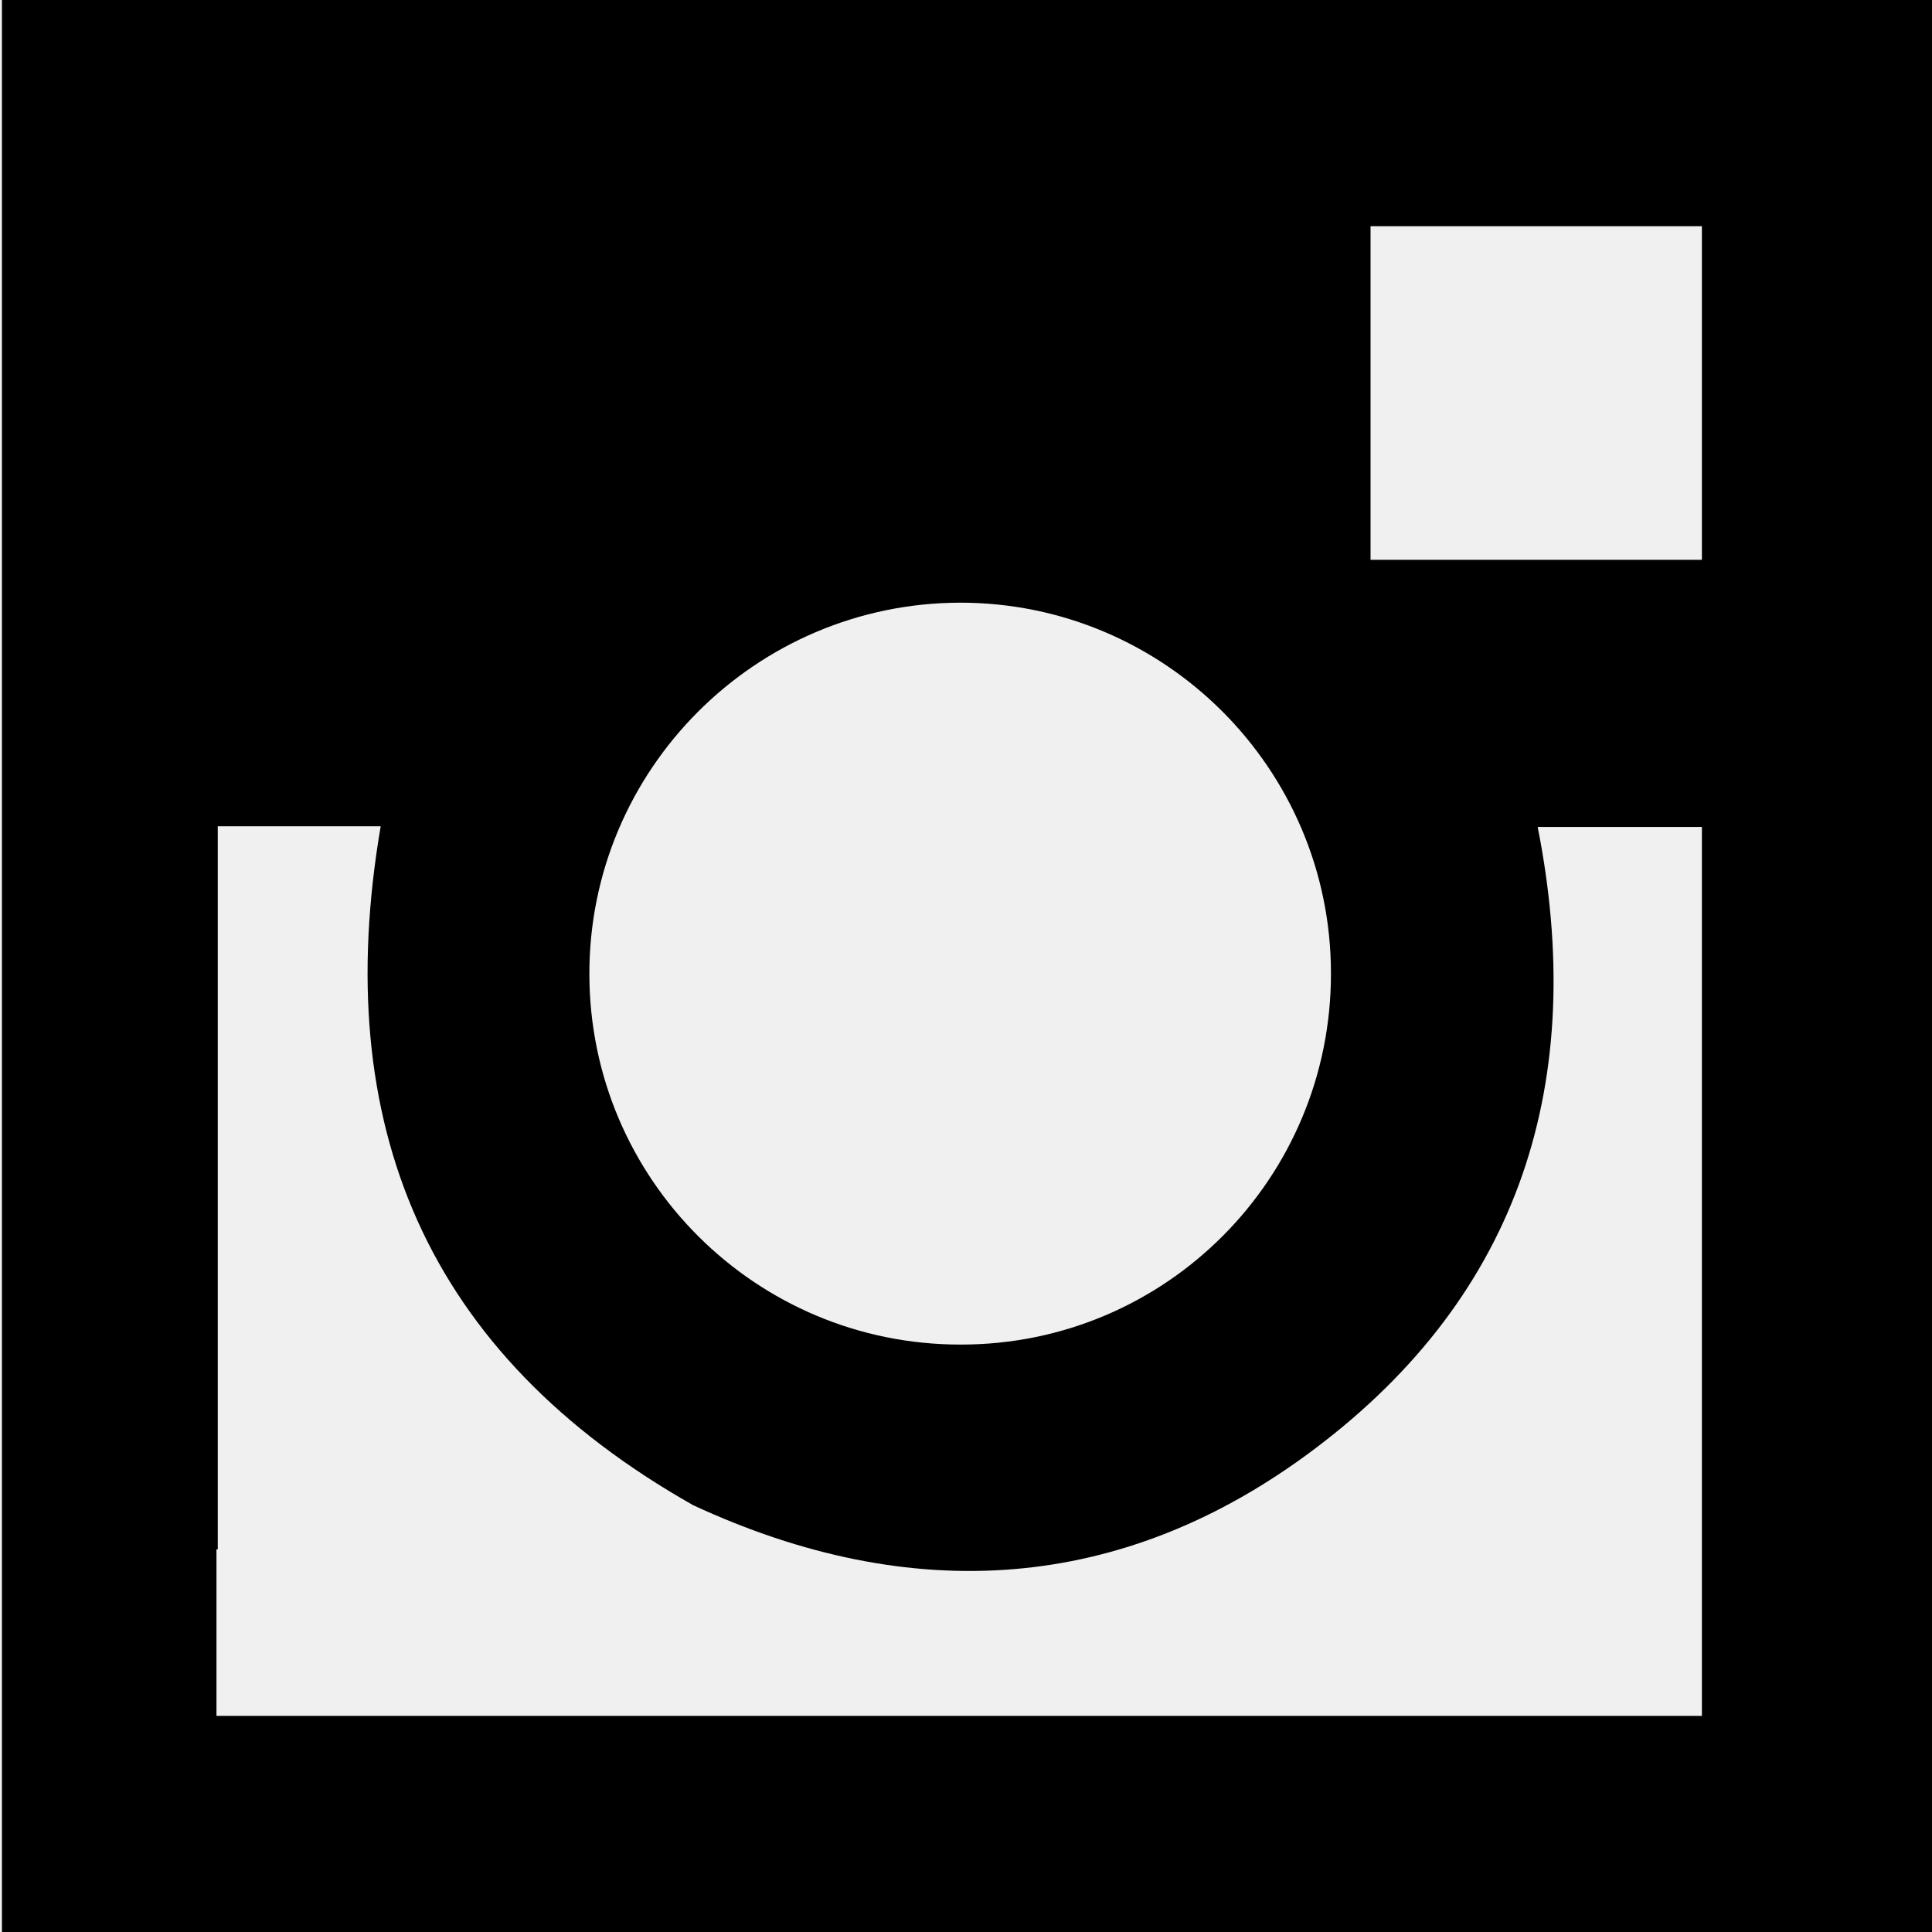
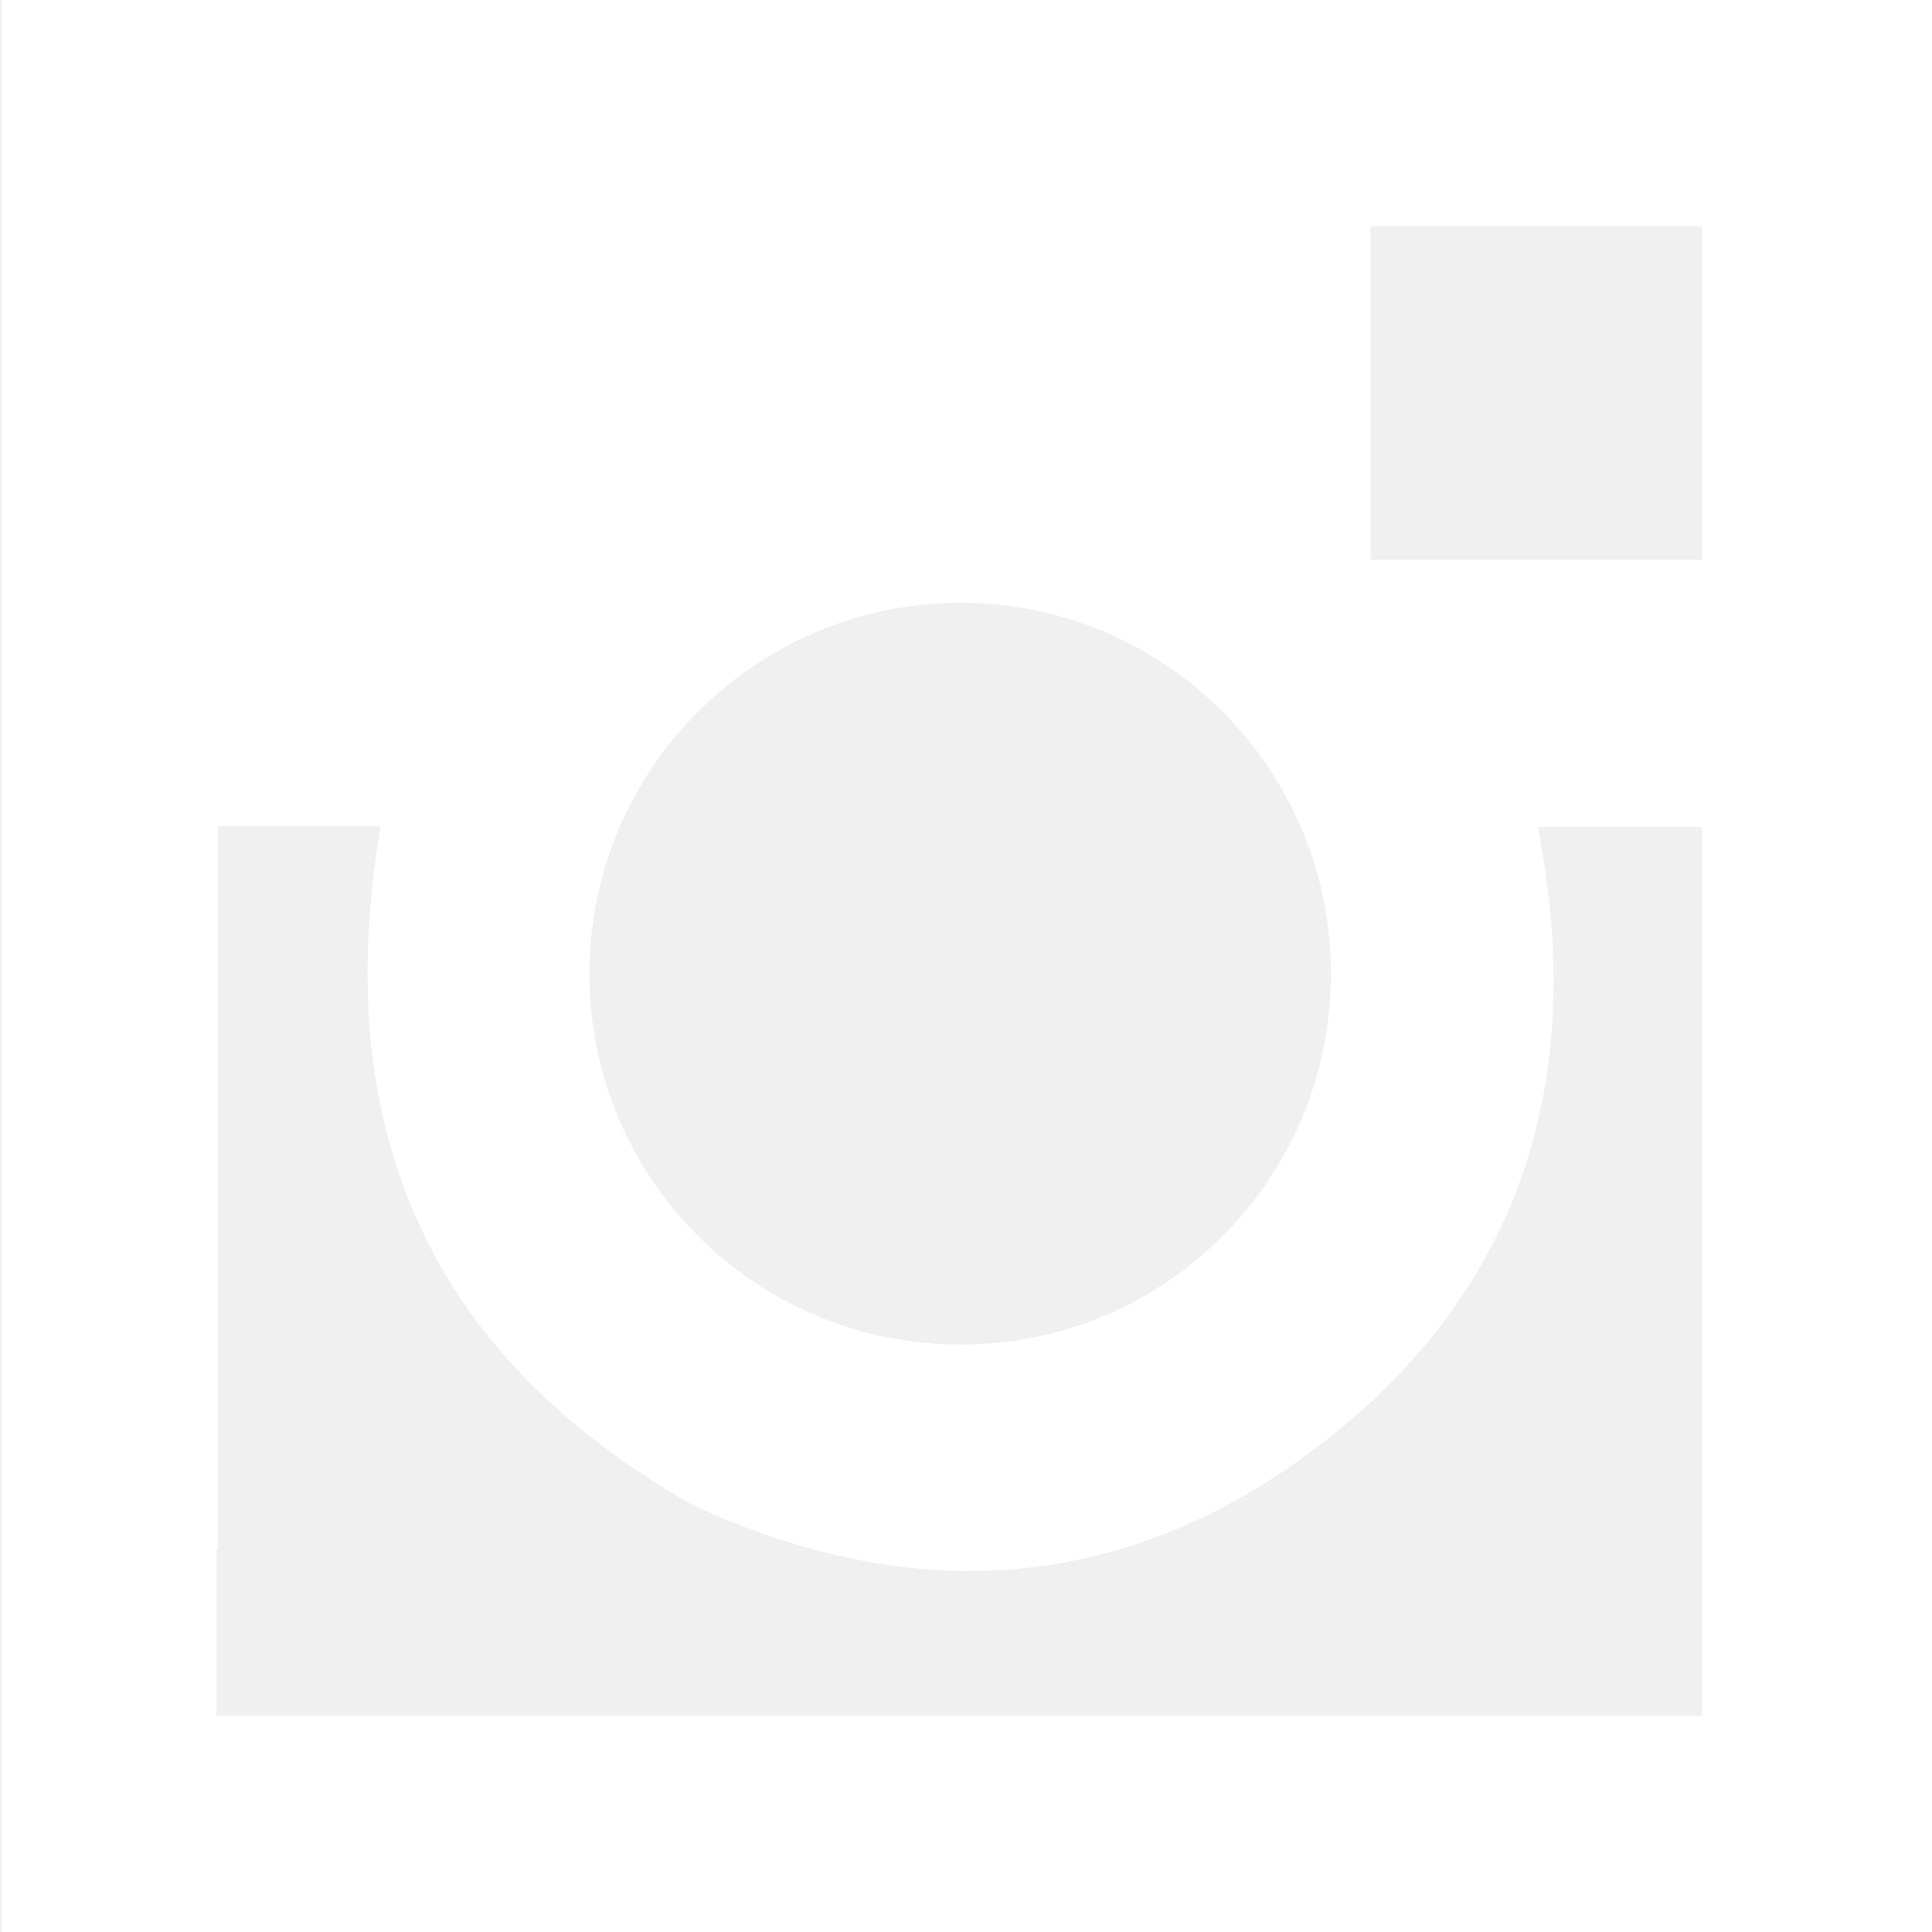
<svg xmlns="http://www.w3.org/2000/svg" version="1.1" id="Calque_1" x="0px" y="0px" viewBox="0 0 595.3 595.3" enable-background="new 0 0 595.3 595.3" xml:space="preserve">
+   <style>
+ .st1{
+ 	fill:#FFF;
+ }
+ </style>
  <g>
-     <path d="M0.6,0v595.3h595.3V0H0.6z M422.3,69.7h102.1v102.8H422.3V69.7z M295.7,185.7c63-0.1,114.4,51.1,114.4,114.2   c0.1,63.2-50.9,114.4-114,114.4c-63.2,0.1-114.4-51-114.5-114.1C181.5,237.2,232.7,185.9,295.7,185.7z M524.5,528.7h-24   c-12.3,0-24.6,0-37,0c-112,0-223.9,0-335.9,0c-12.2,0-24.3,0-36.5,0H66.7v-51.3h0.4c0-72.9,0-145.9,0-218.8v-4h50.2   c-15.7,91.9,13.9,162.6,96.3,209.2c67.1,31.1,132.3,27.2,191.4-17.3c63.8-47.9,84.2-113.8,68.8-191.7h50.6v4.8   c0,72.7,0,145.3,0,217.9h0V528.7z" />
+     <path class="st1" d="M0.6,0v595.3h595.3V0H0.6z M422.3,69.7h102.1v102.8H422.3V69.7z M295.7,185.7c63-0.1,114.4,51.1,114.4,114.2   c0.1,63.2-50.9,114.4-114,114.4c-63.2,0.1-114.4-51-114.5-114.1C181.5,237.2,232.7,185.9,295.7,185.7z M524.5,528.7h-24   c-12.3,0-24.6,0-37,0c-112,0-223.9,0-335.9,0c-12.2,0-24.3,0-36.5,0H66.7v-51.3h0.4c0-72.9,0-145.9,0-218.8v-4h50.2   c-15.7,91.9,13.9,162.6,96.3,209.2c67.1,31.1,132.3,27.2,191.4-17.3c63.8-47.9,84.2-113.8,68.8-191.7h50.6v4.8   c0,72.7,0,145.3,0,217.9h0V528.7z" />
  </g>
</svg>
